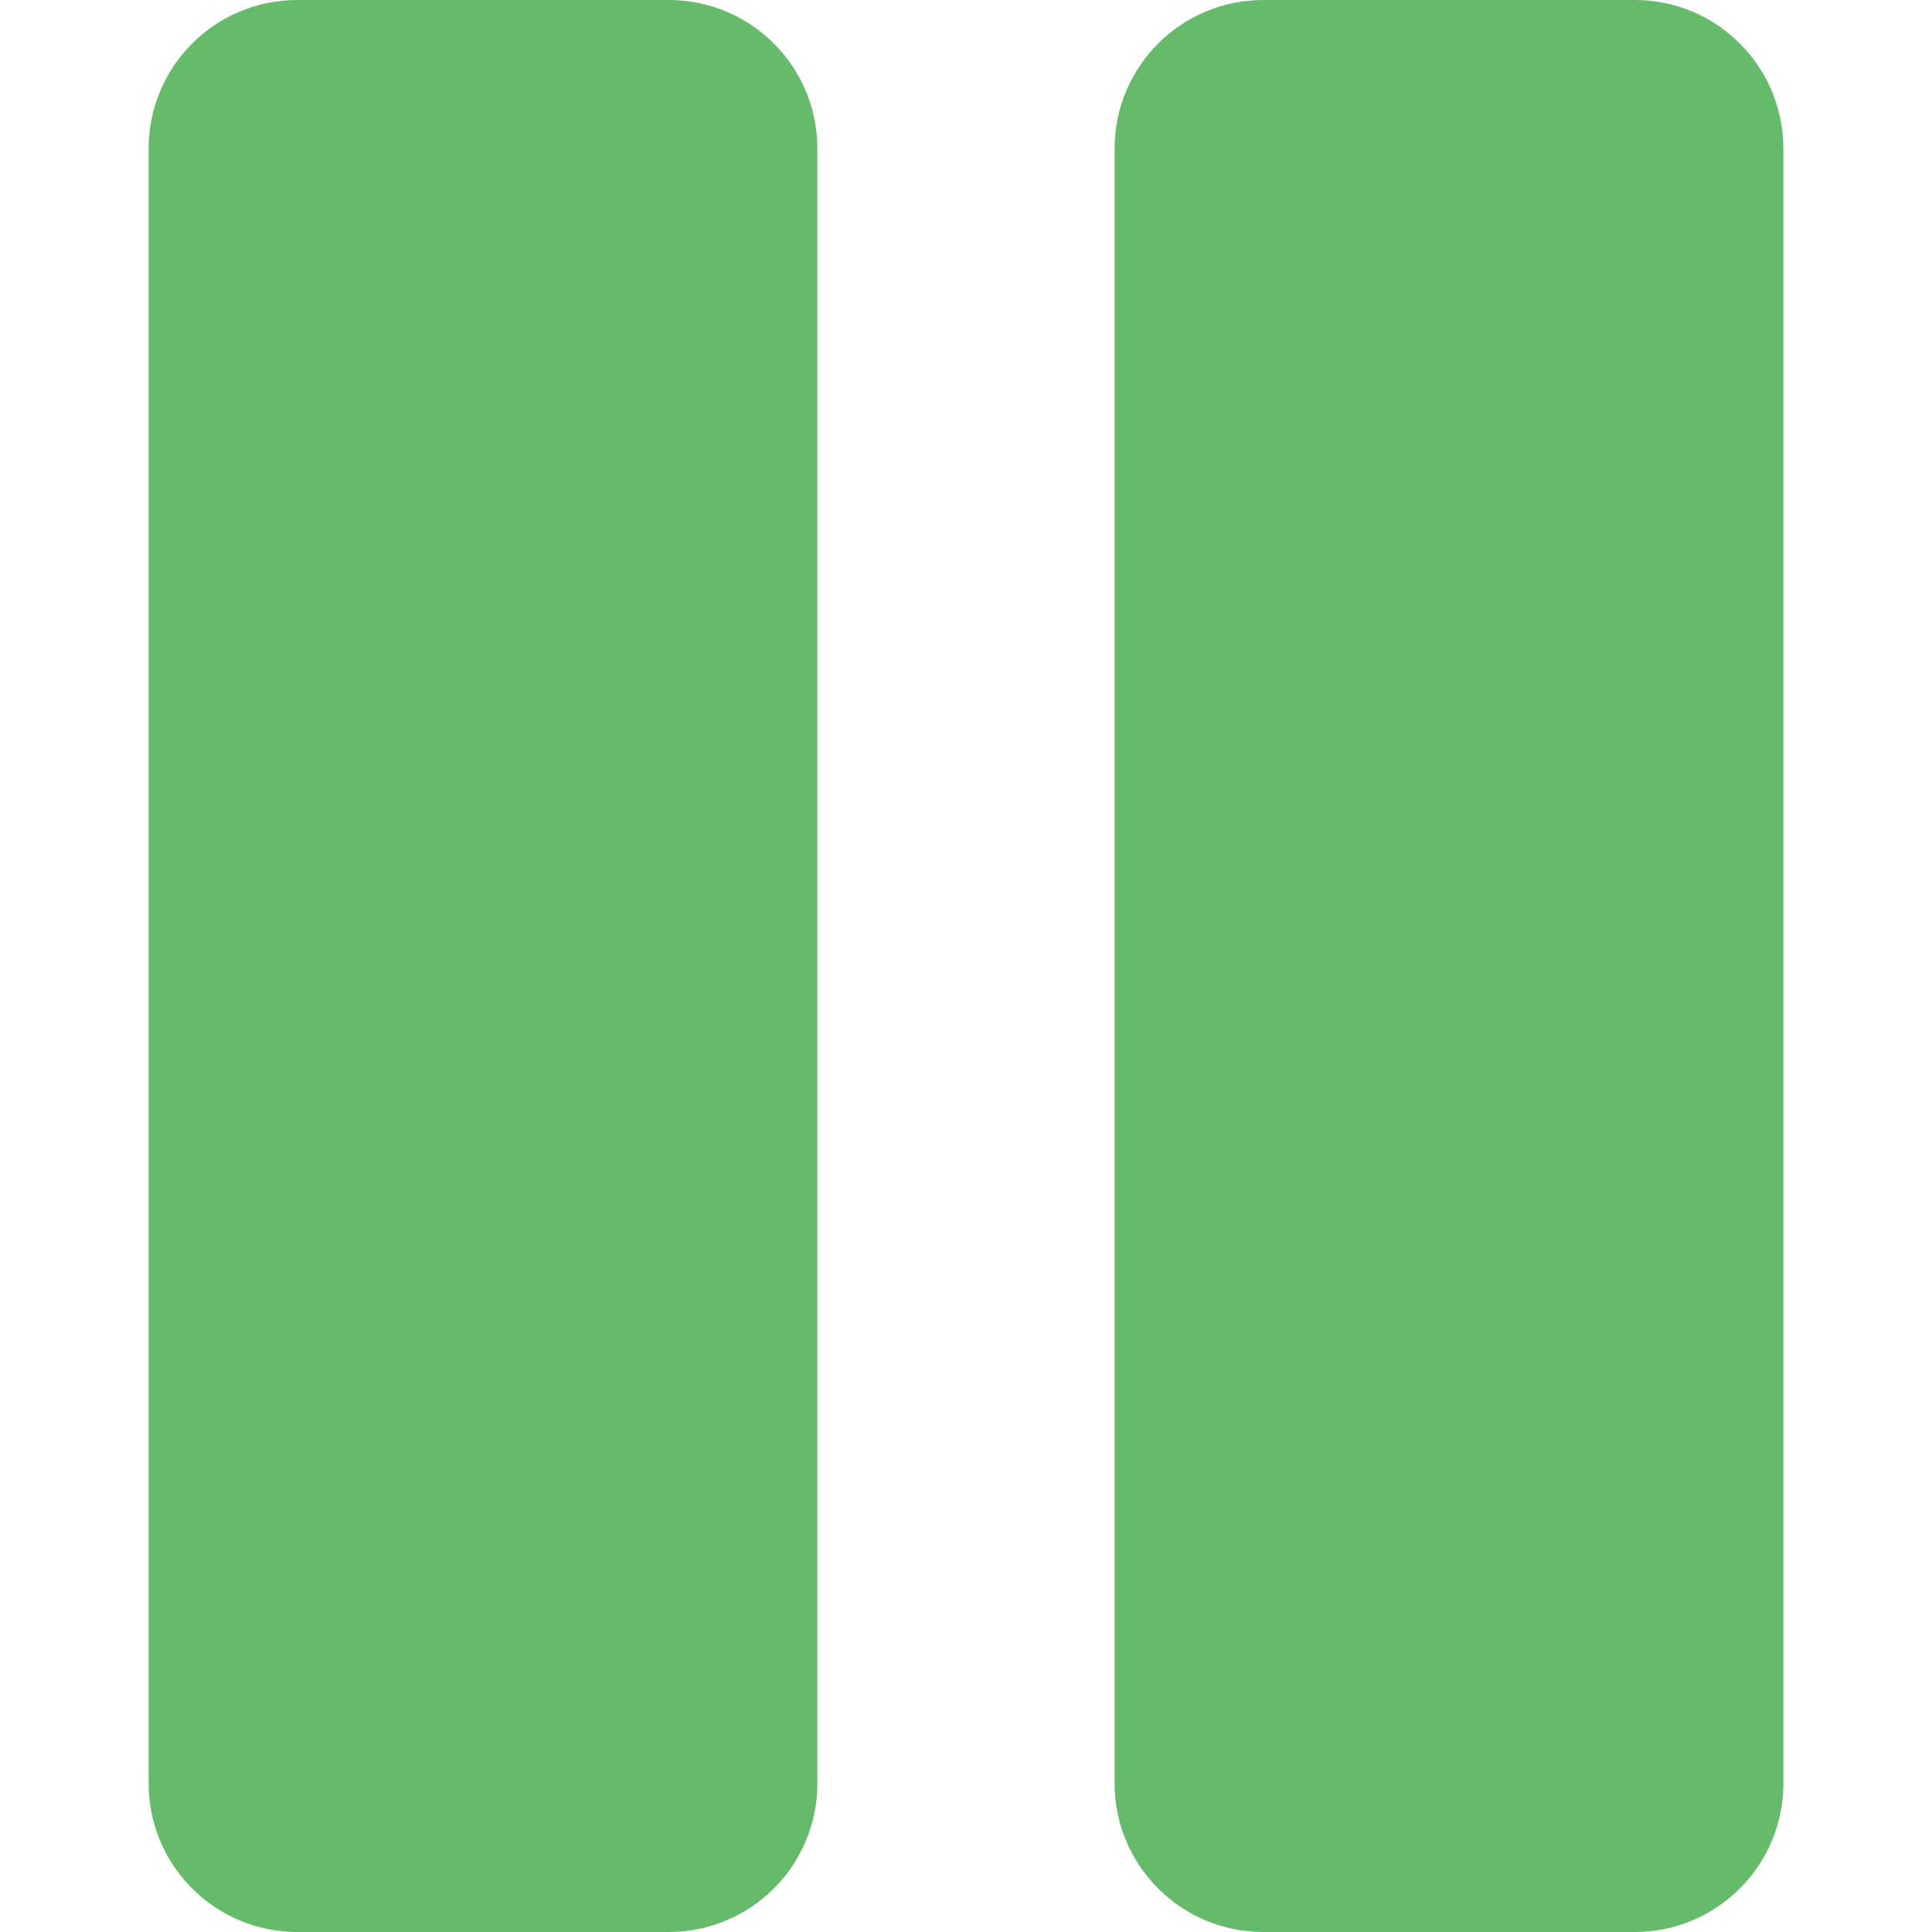
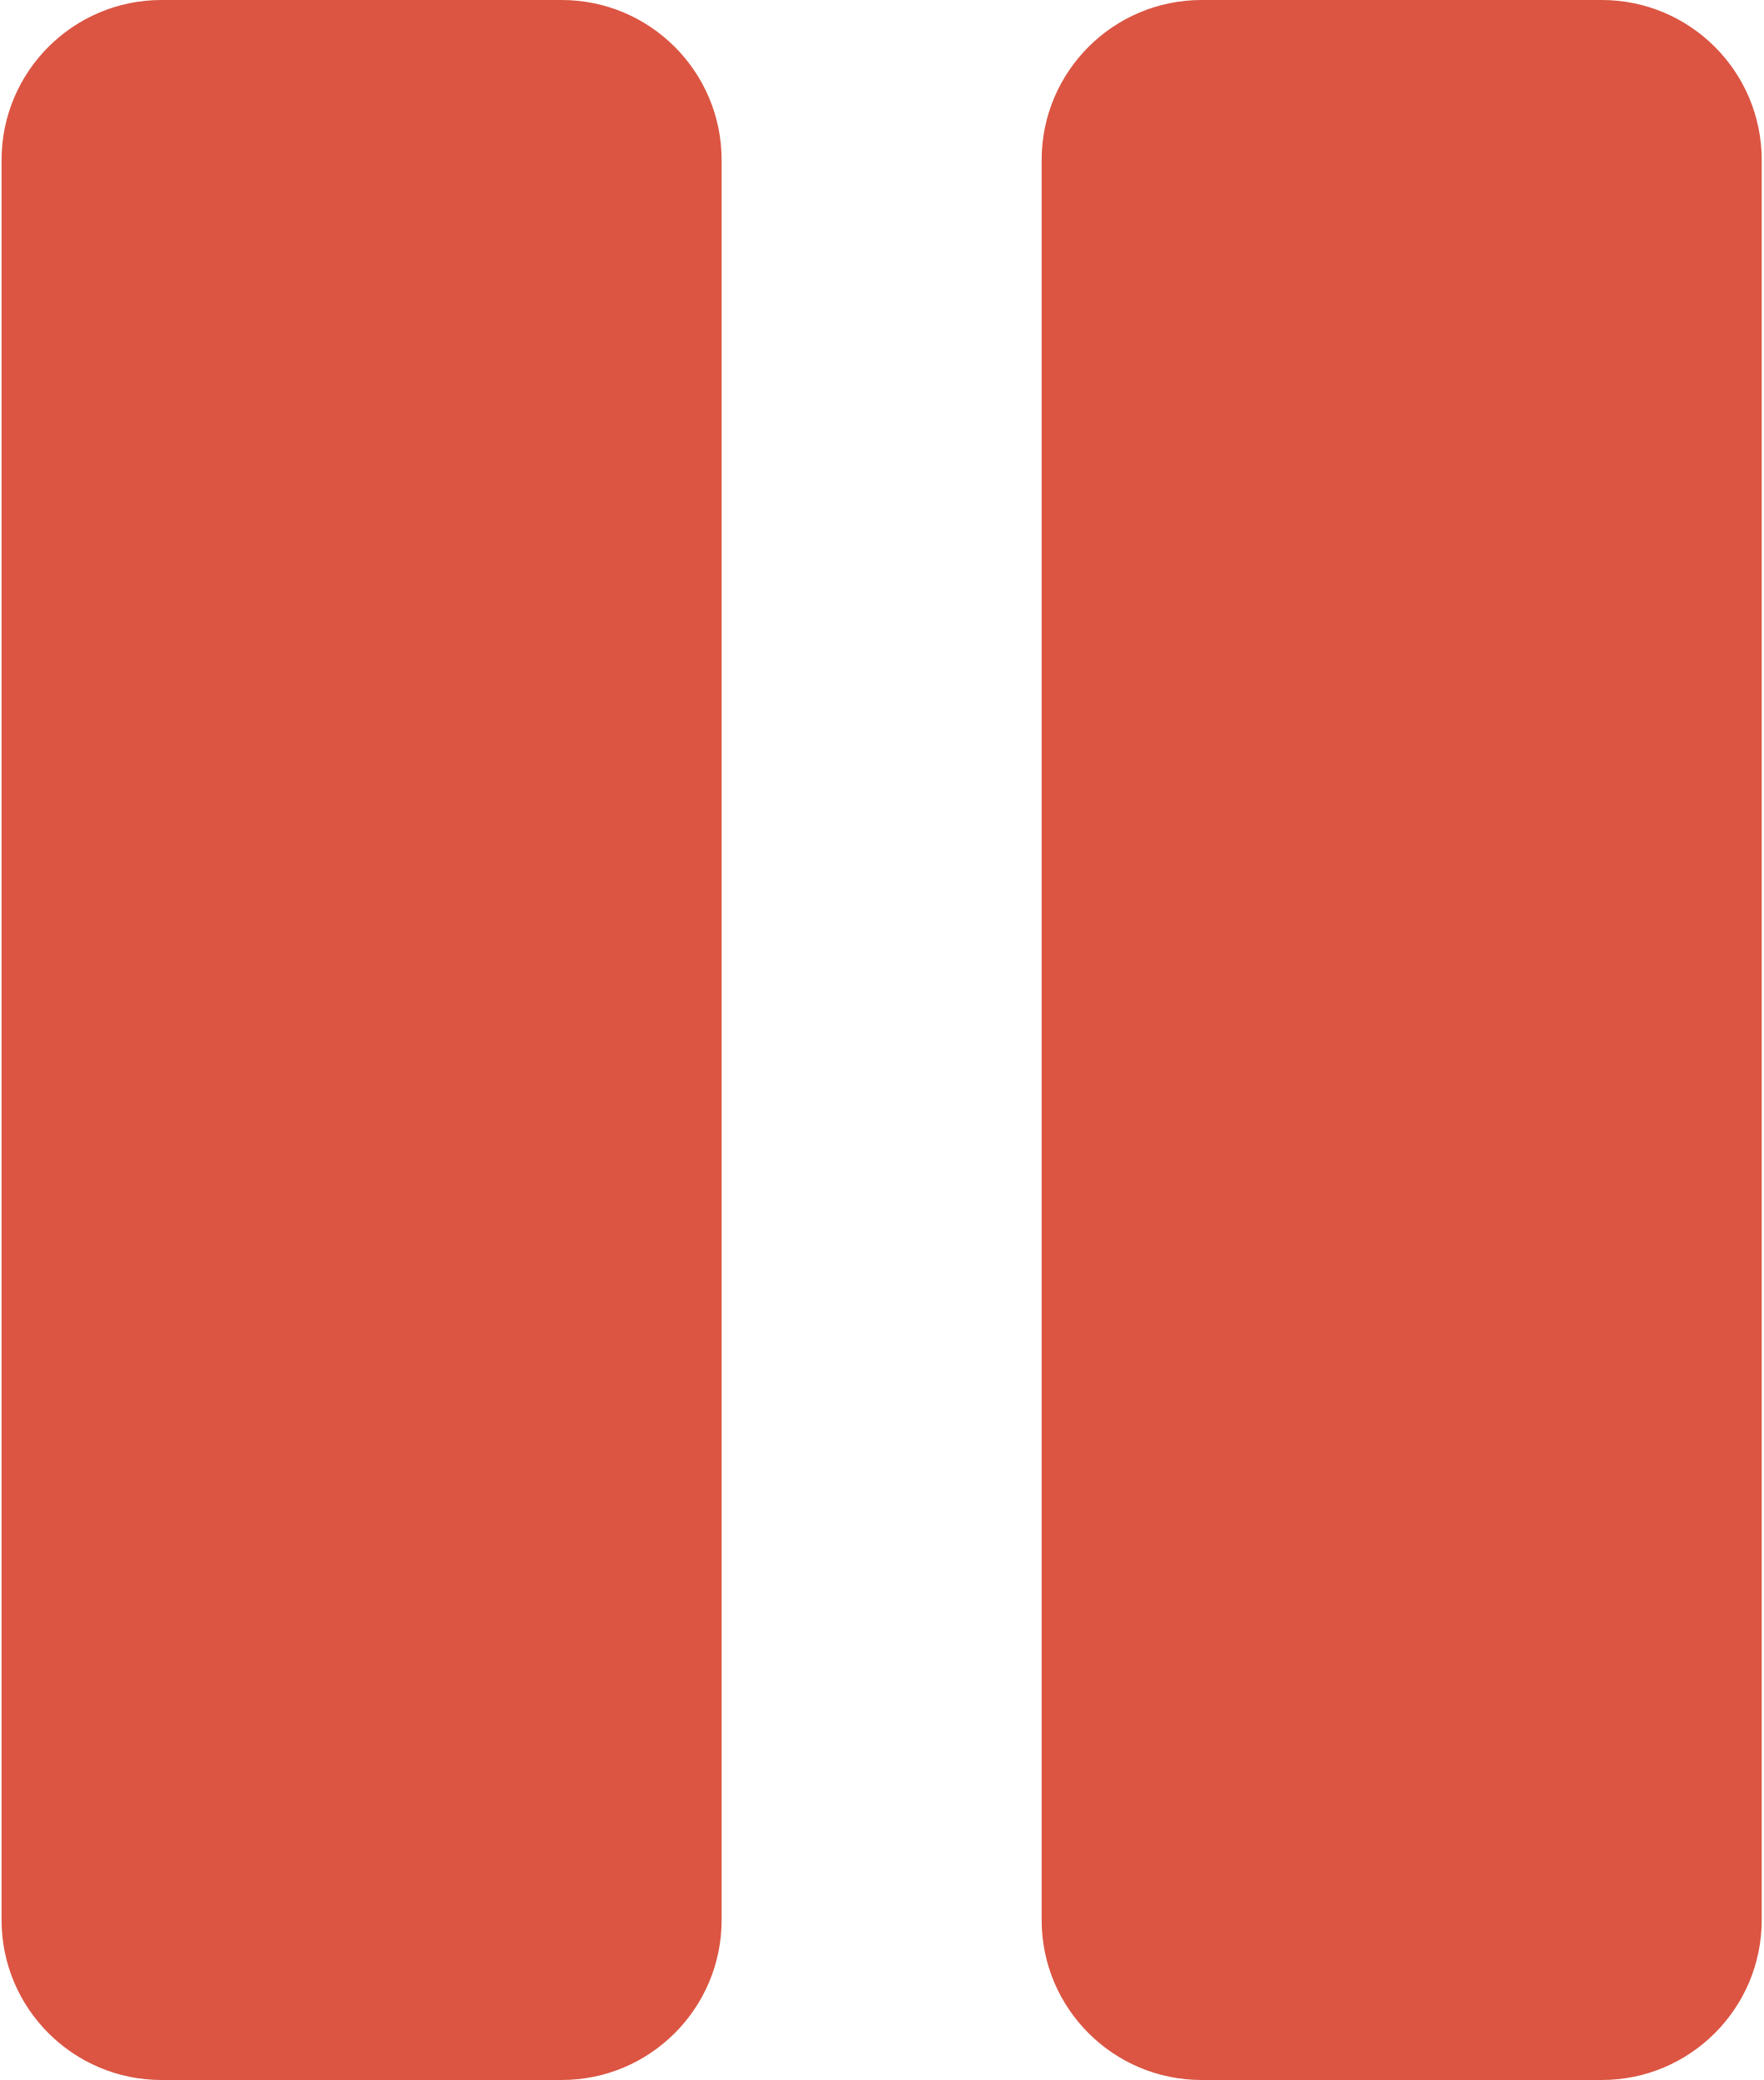
- <svg xmlns="http://www.w3.org/2000/svg" version="1.1" id="Capa_1" x="0px" y="0px" viewBox="0 0 232.679 232.679" style="enable-background:new 0 0 232.679 232.679;" xml:space="preserve" width="512px" height="512px">
-   <g id="Pause">
-     <path style="fill-rule:evenodd;clip-rule:evenodd;" d="M80.543,0H35.797c-9.885,0-17.898,8.014-17.898,17.898v196.883   c0,9.885,8.013,17.898,17.898,17.898h44.746c9.885,0,17.898-8.013,17.898-17.898V17.898C98.44,8.014,90.427,0,80.543,0z M196.882,0   h-44.746c-9.886,0-17.899,8.014-17.899,17.898v196.883c0,9.885,8.013,17.898,17.899,17.898h44.746   c9.885,0,17.898-8.013,17.898-17.898V17.898C214.781,8.014,206.767,0,196.882,0z" fill="#66bb6a" />
+ <svg xmlns="http://www.w3.org/2000/svg" width="434px" height="512px" viewBox="0 0 434 512" version="1.1">
+   <g id="Page-1" stroke="none" stroke-width="1" fill="none" fill-rule="evenodd">
+     <g id="pause-button" transform="translate(-0.592241, 0)" fill="#DB5542">
+       <path d="M138.824,0 L40.362,0 C18.61,0 0.978,17.634 0.978,39.384 L0.978,472.616 C0.978,494.368 18.61,512 40.362,512 L138.824,512 C160.575,512 178.207,494.368 178.207,472.616 L178.207,39.384 C178.205,17.634 160.573,0 138.824,0 Z M394.823,0 L296.361,0 C274.607,0 256.975,17.634 256.975,39.384 L256.975,472.616 C256.975,494.368 274.607,512 296.361,512 L394.823,512 C416.574,512 434.206,494.368 434.206,472.616 L434.206,39.384 C434.208,17.634 416.574,0 394.823,0 Z" id="Shape" />
+     </g>
  </g>
</svg>
